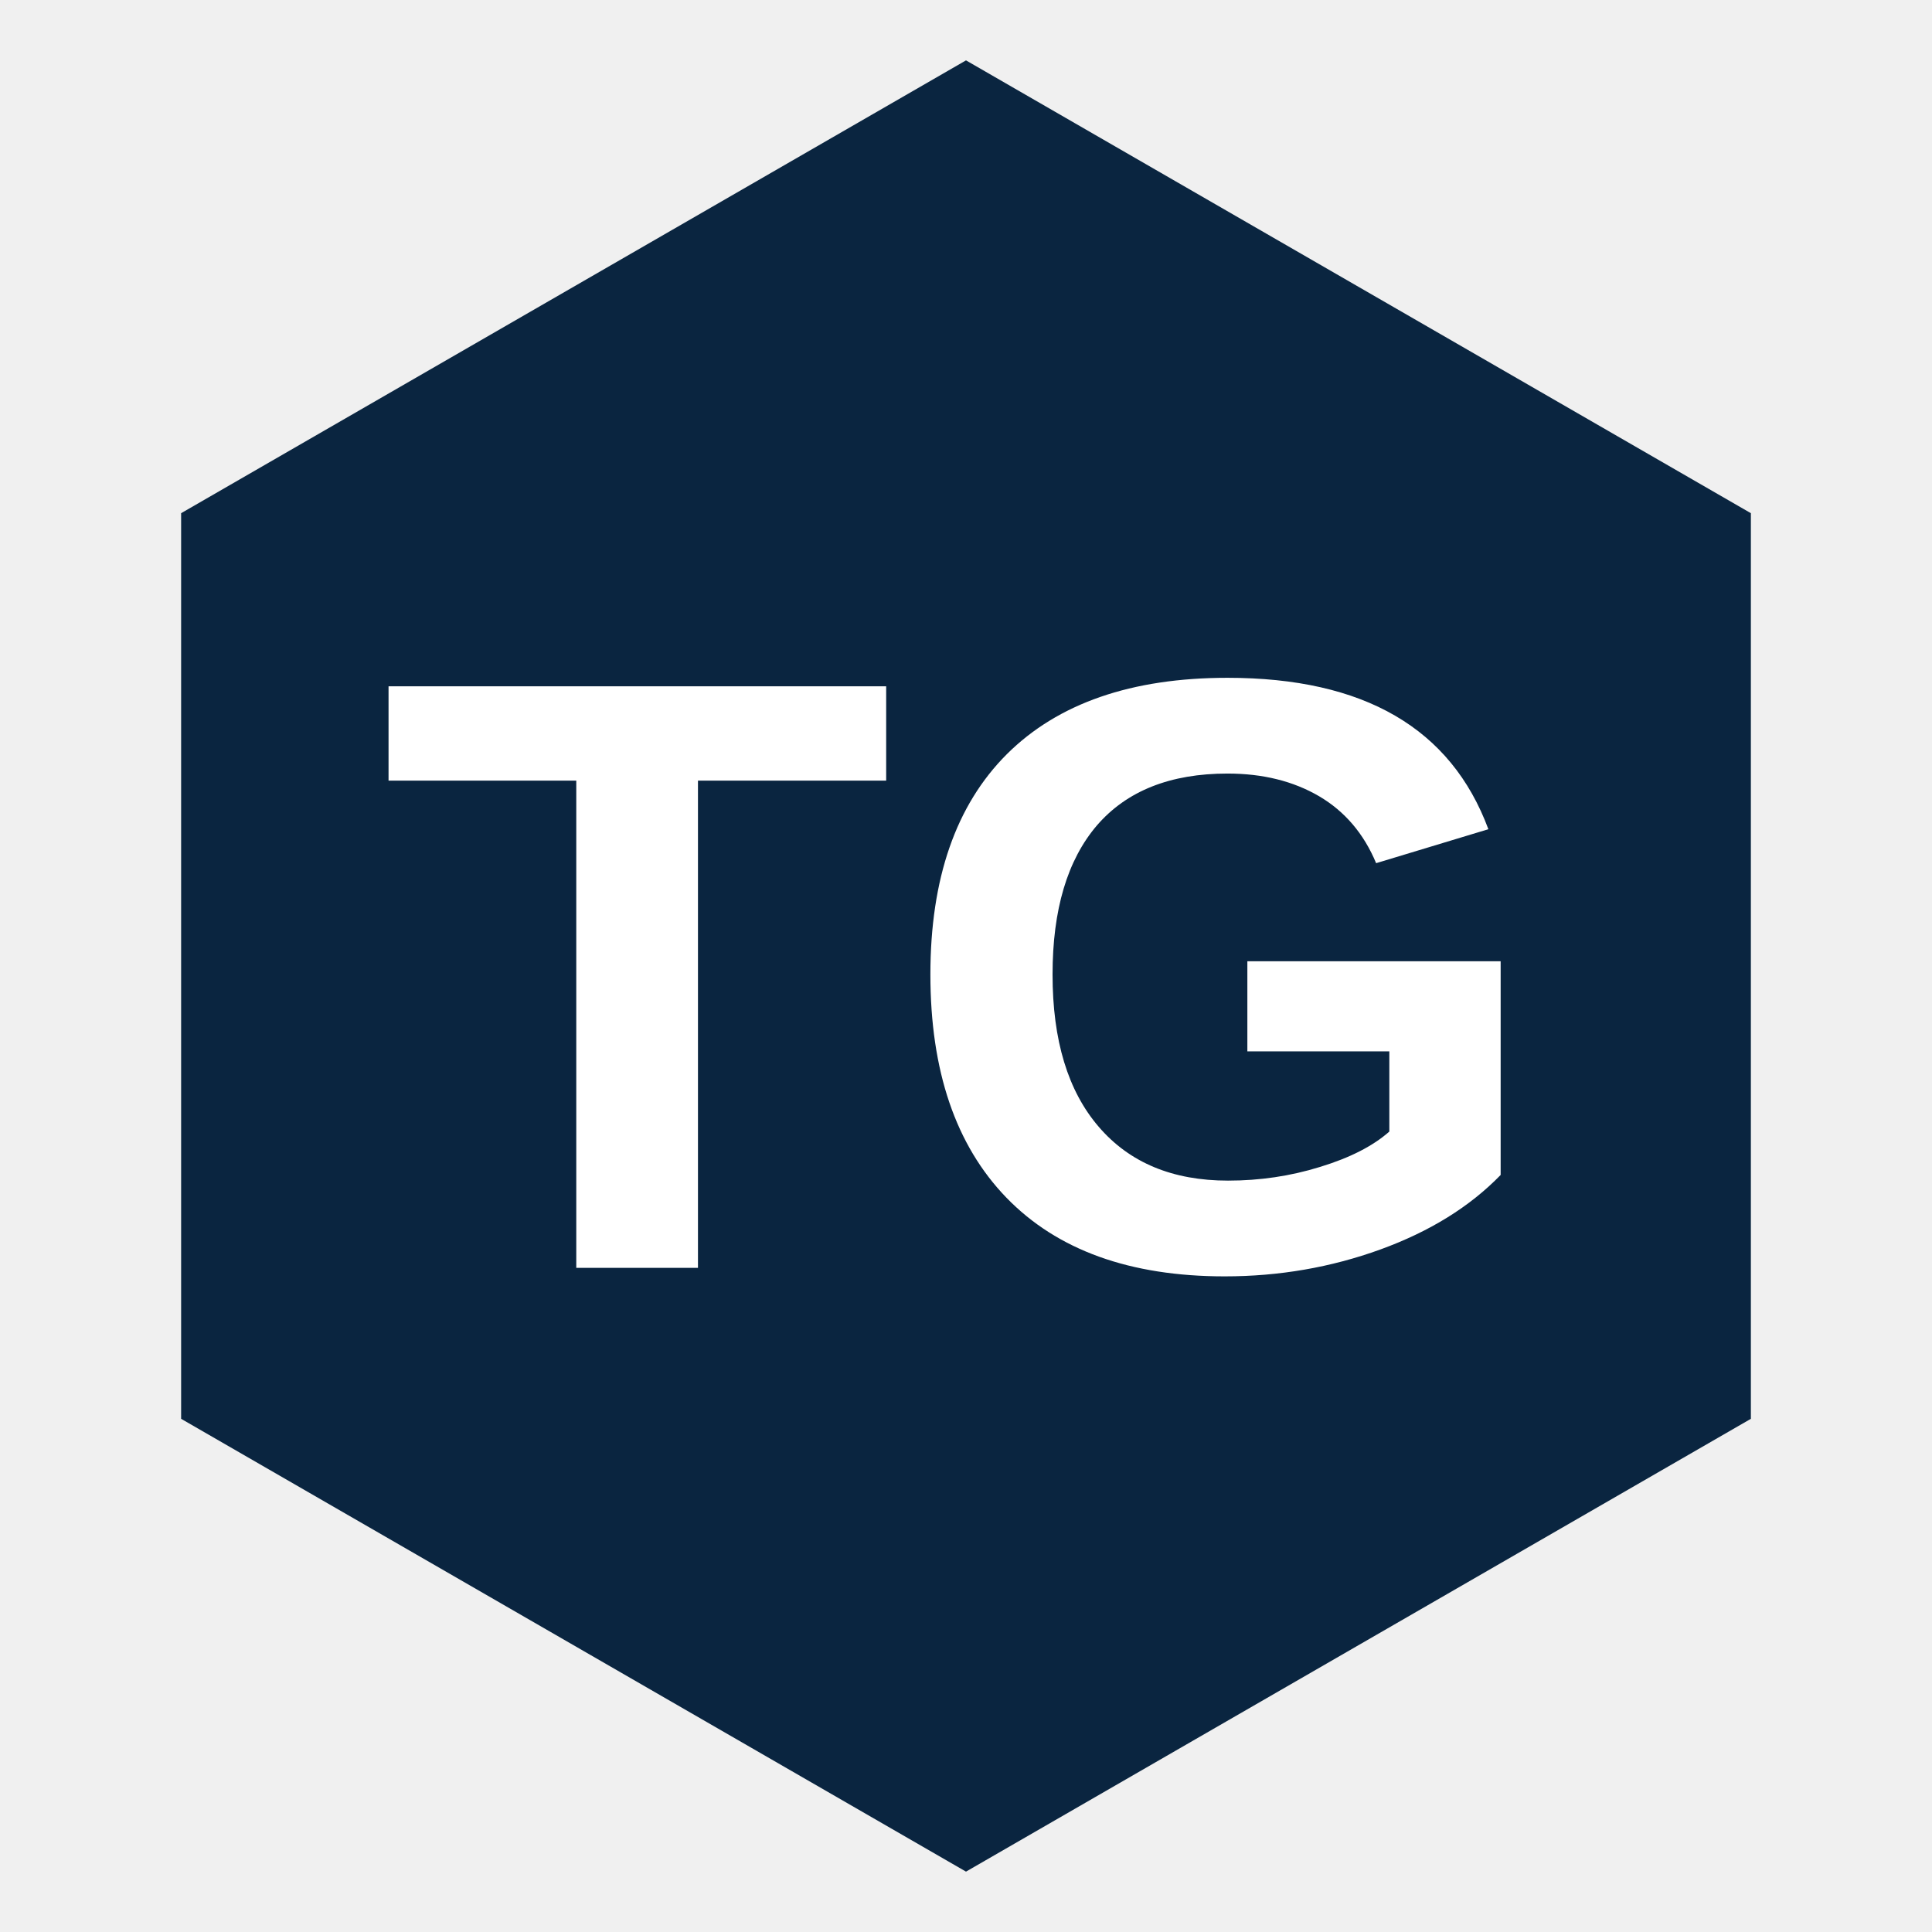
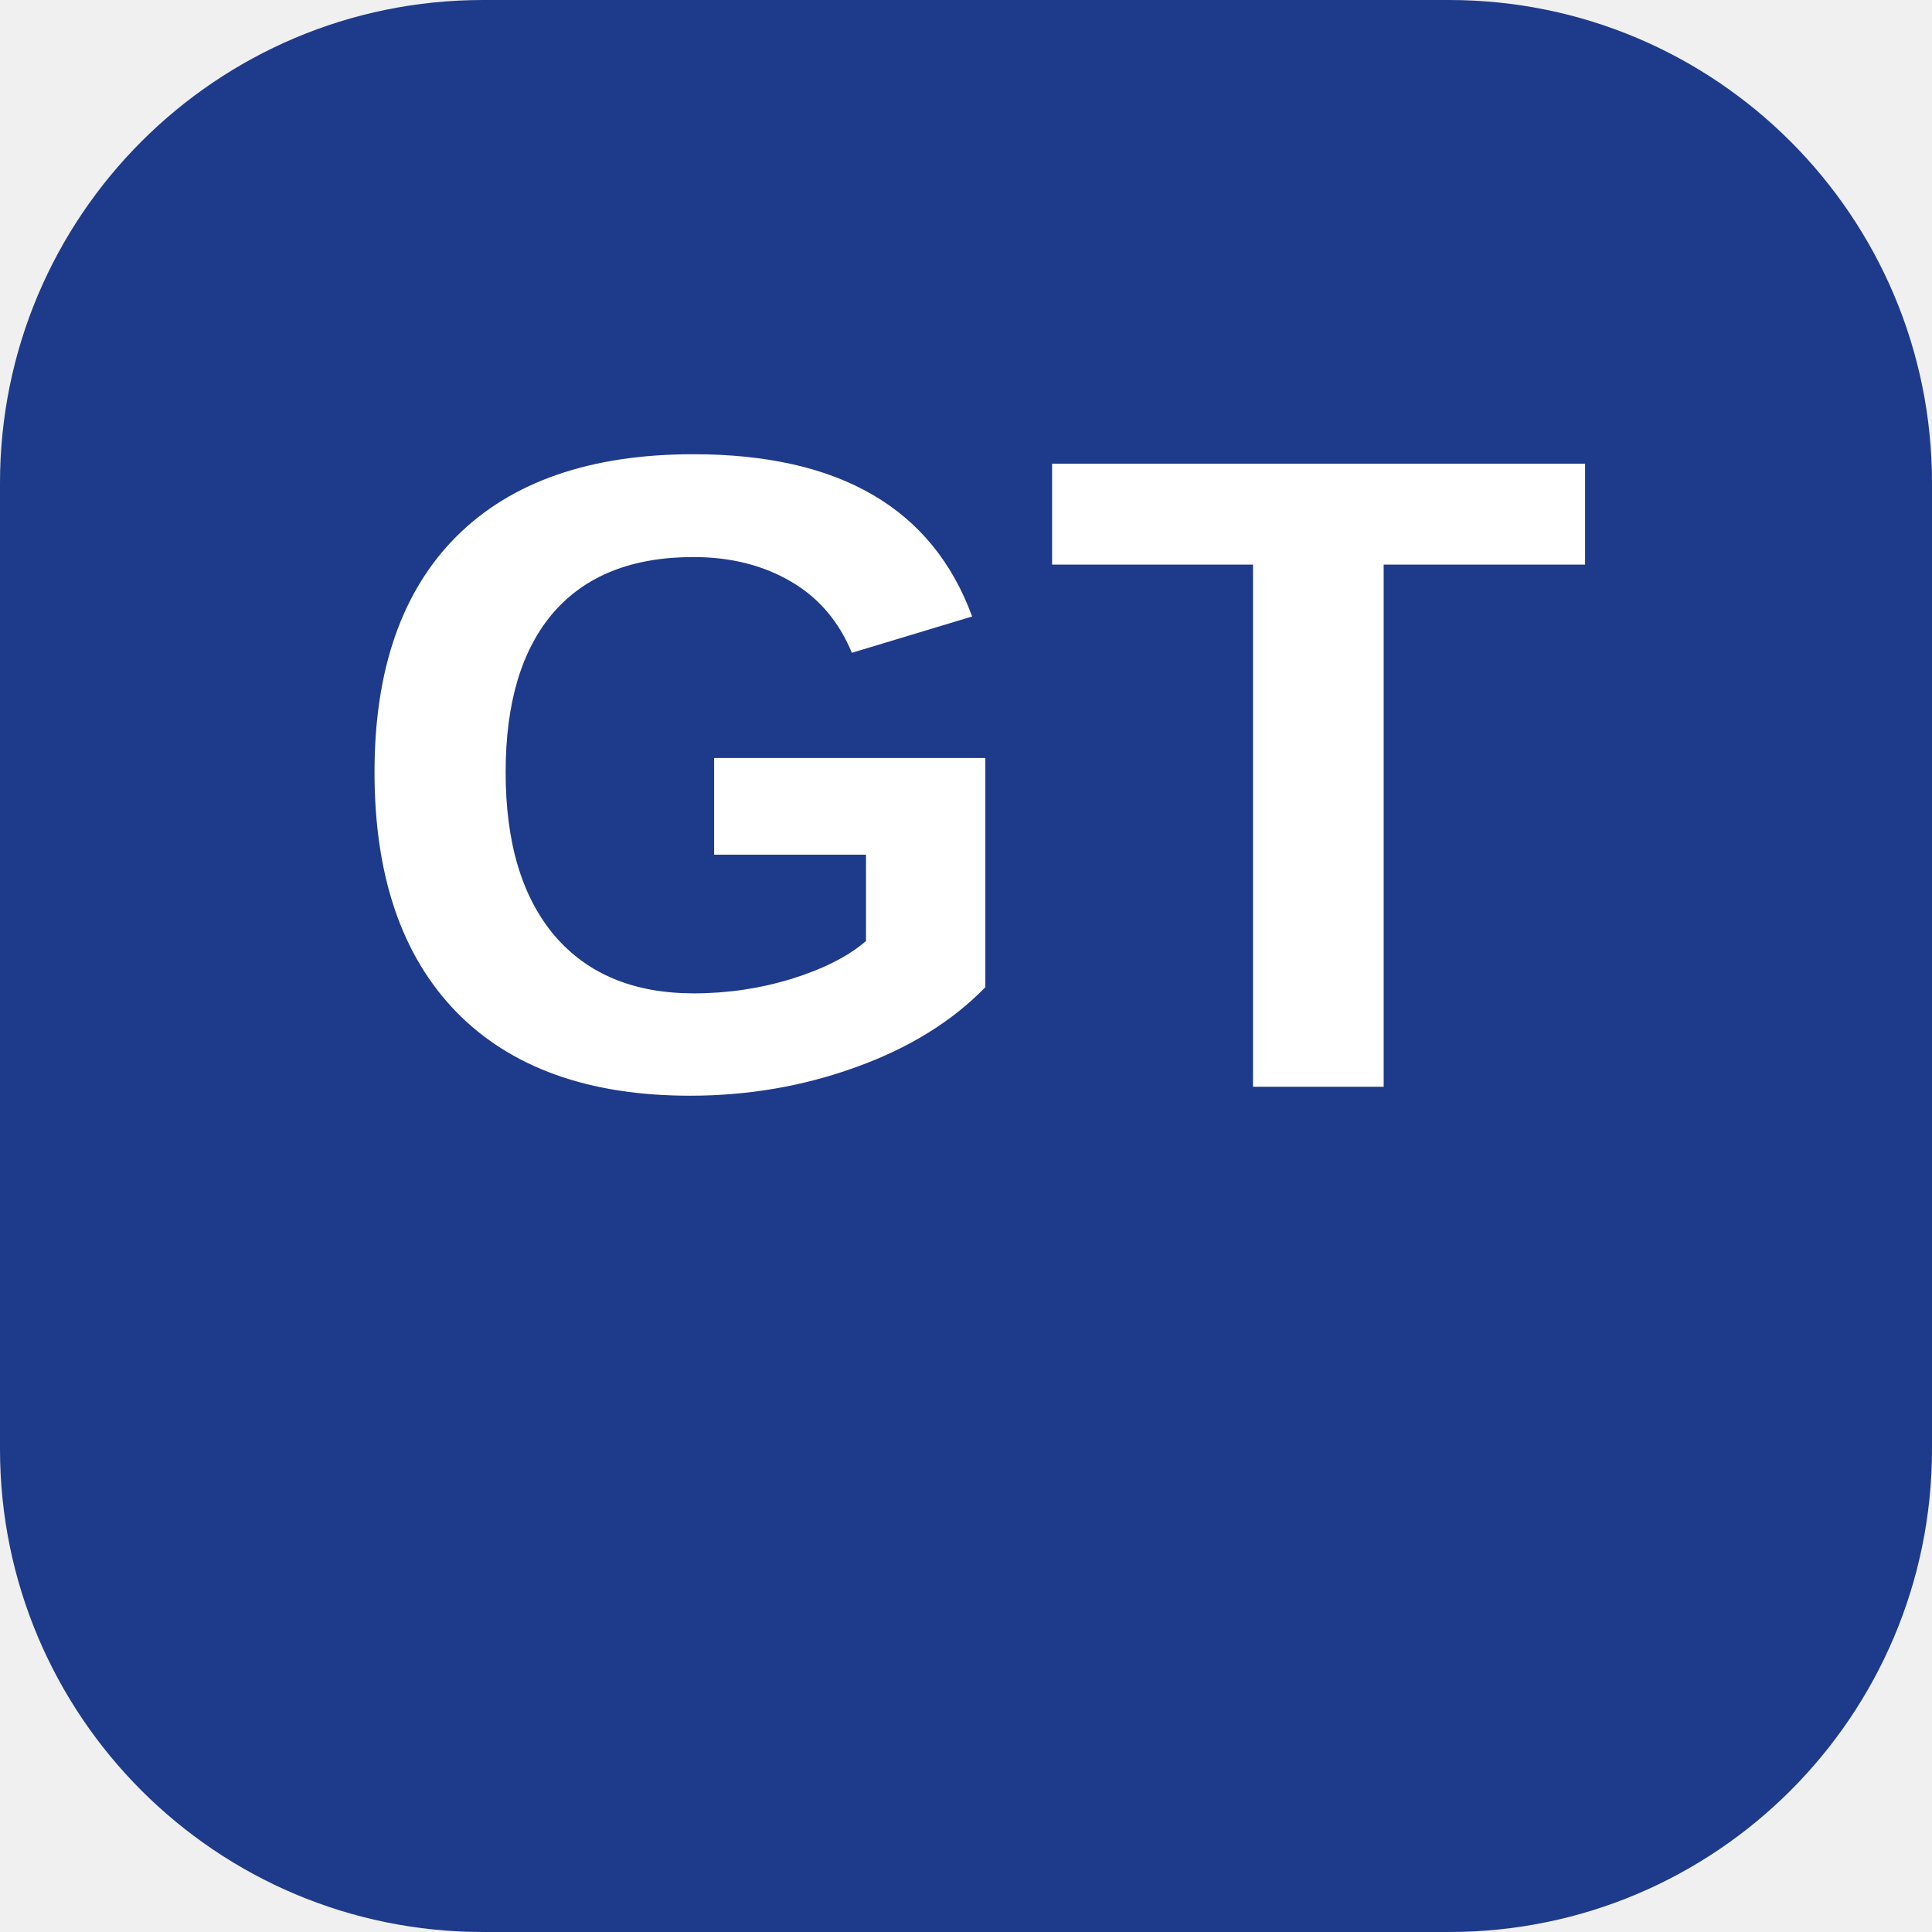
<svg xmlns="http://www.w3.org/2000/svg" viewBox="0 0 64 64" width="64" height="64">
-   <polygon points="32,2 58,17 58,47 32,62 6,47 6,17" fill="#0A2540" />
-   <text x="32" y="42" text-anchor="middle" font-family="Arial,sans-serif" font-size="28" font-weight="700" fill="white">TG</text>
+   <rect width="64" height="64" rx="16" fill="#1E3A8A" />
+   <text x="32" y="36" font-family="Arial,Helvetica,sans-serif" font-size="30" font-weight="700" text-anchor="middle" fill="#FFFFFF">GT</text>
</svg>
